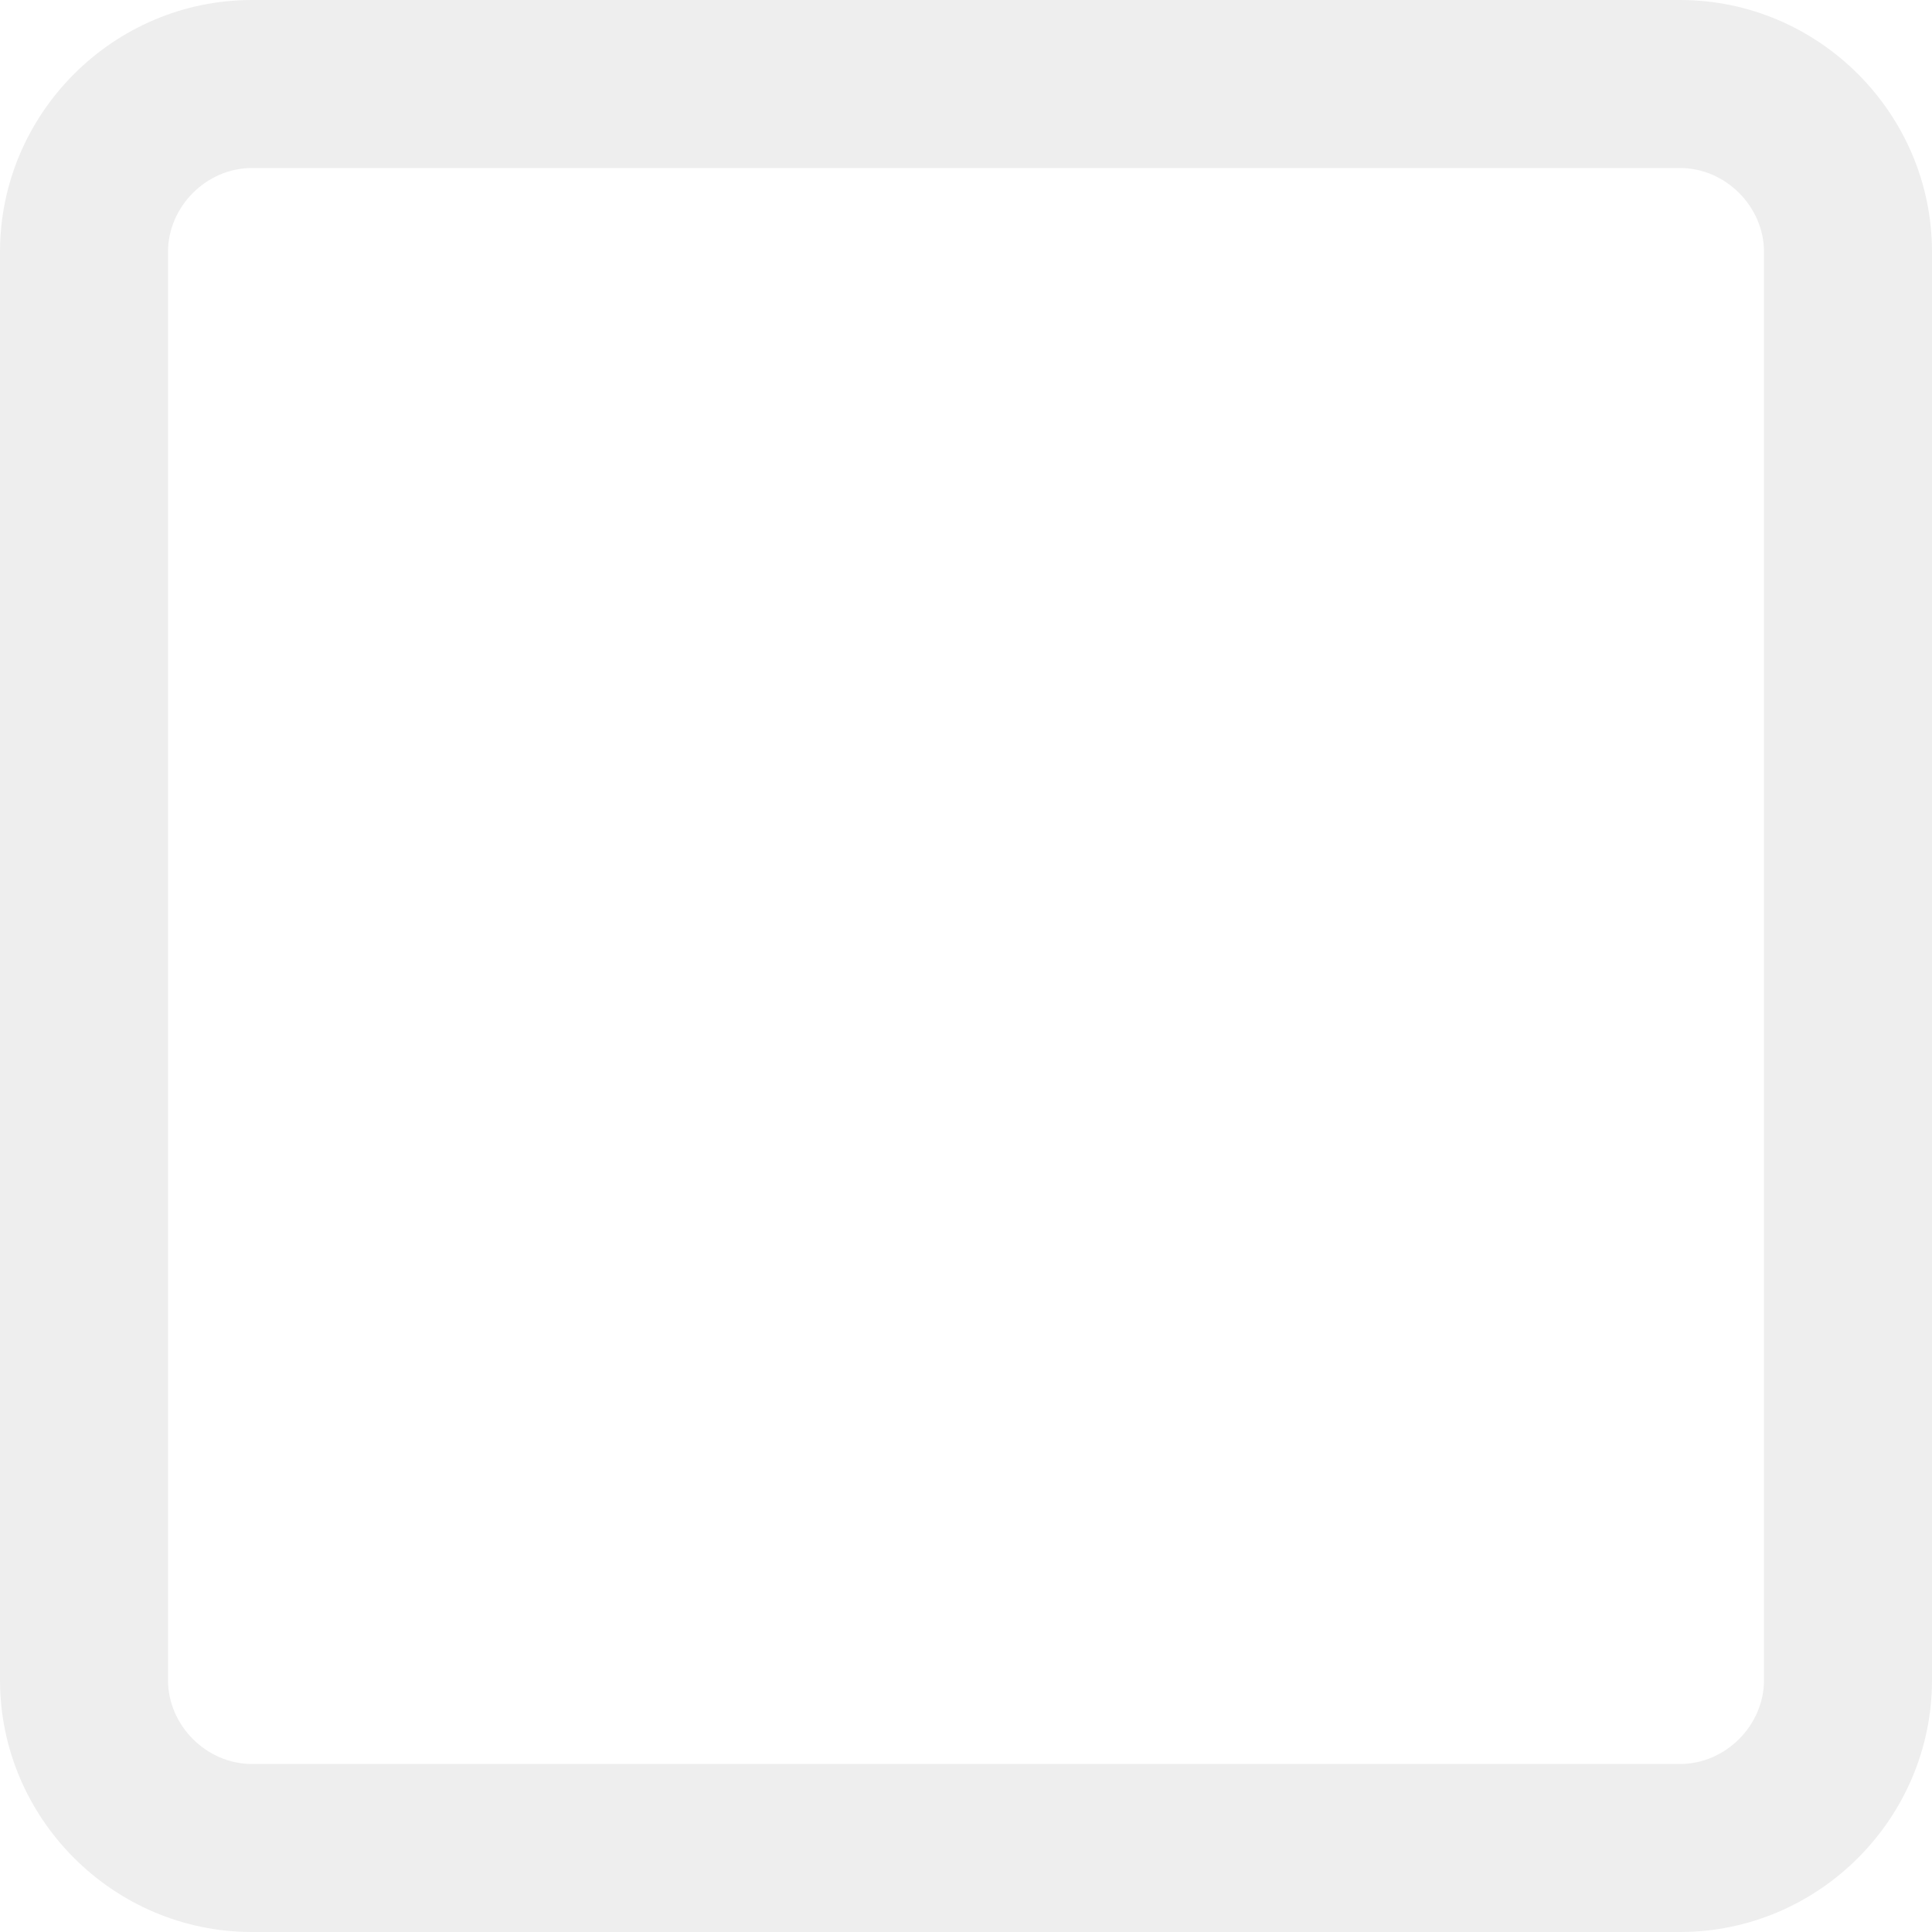
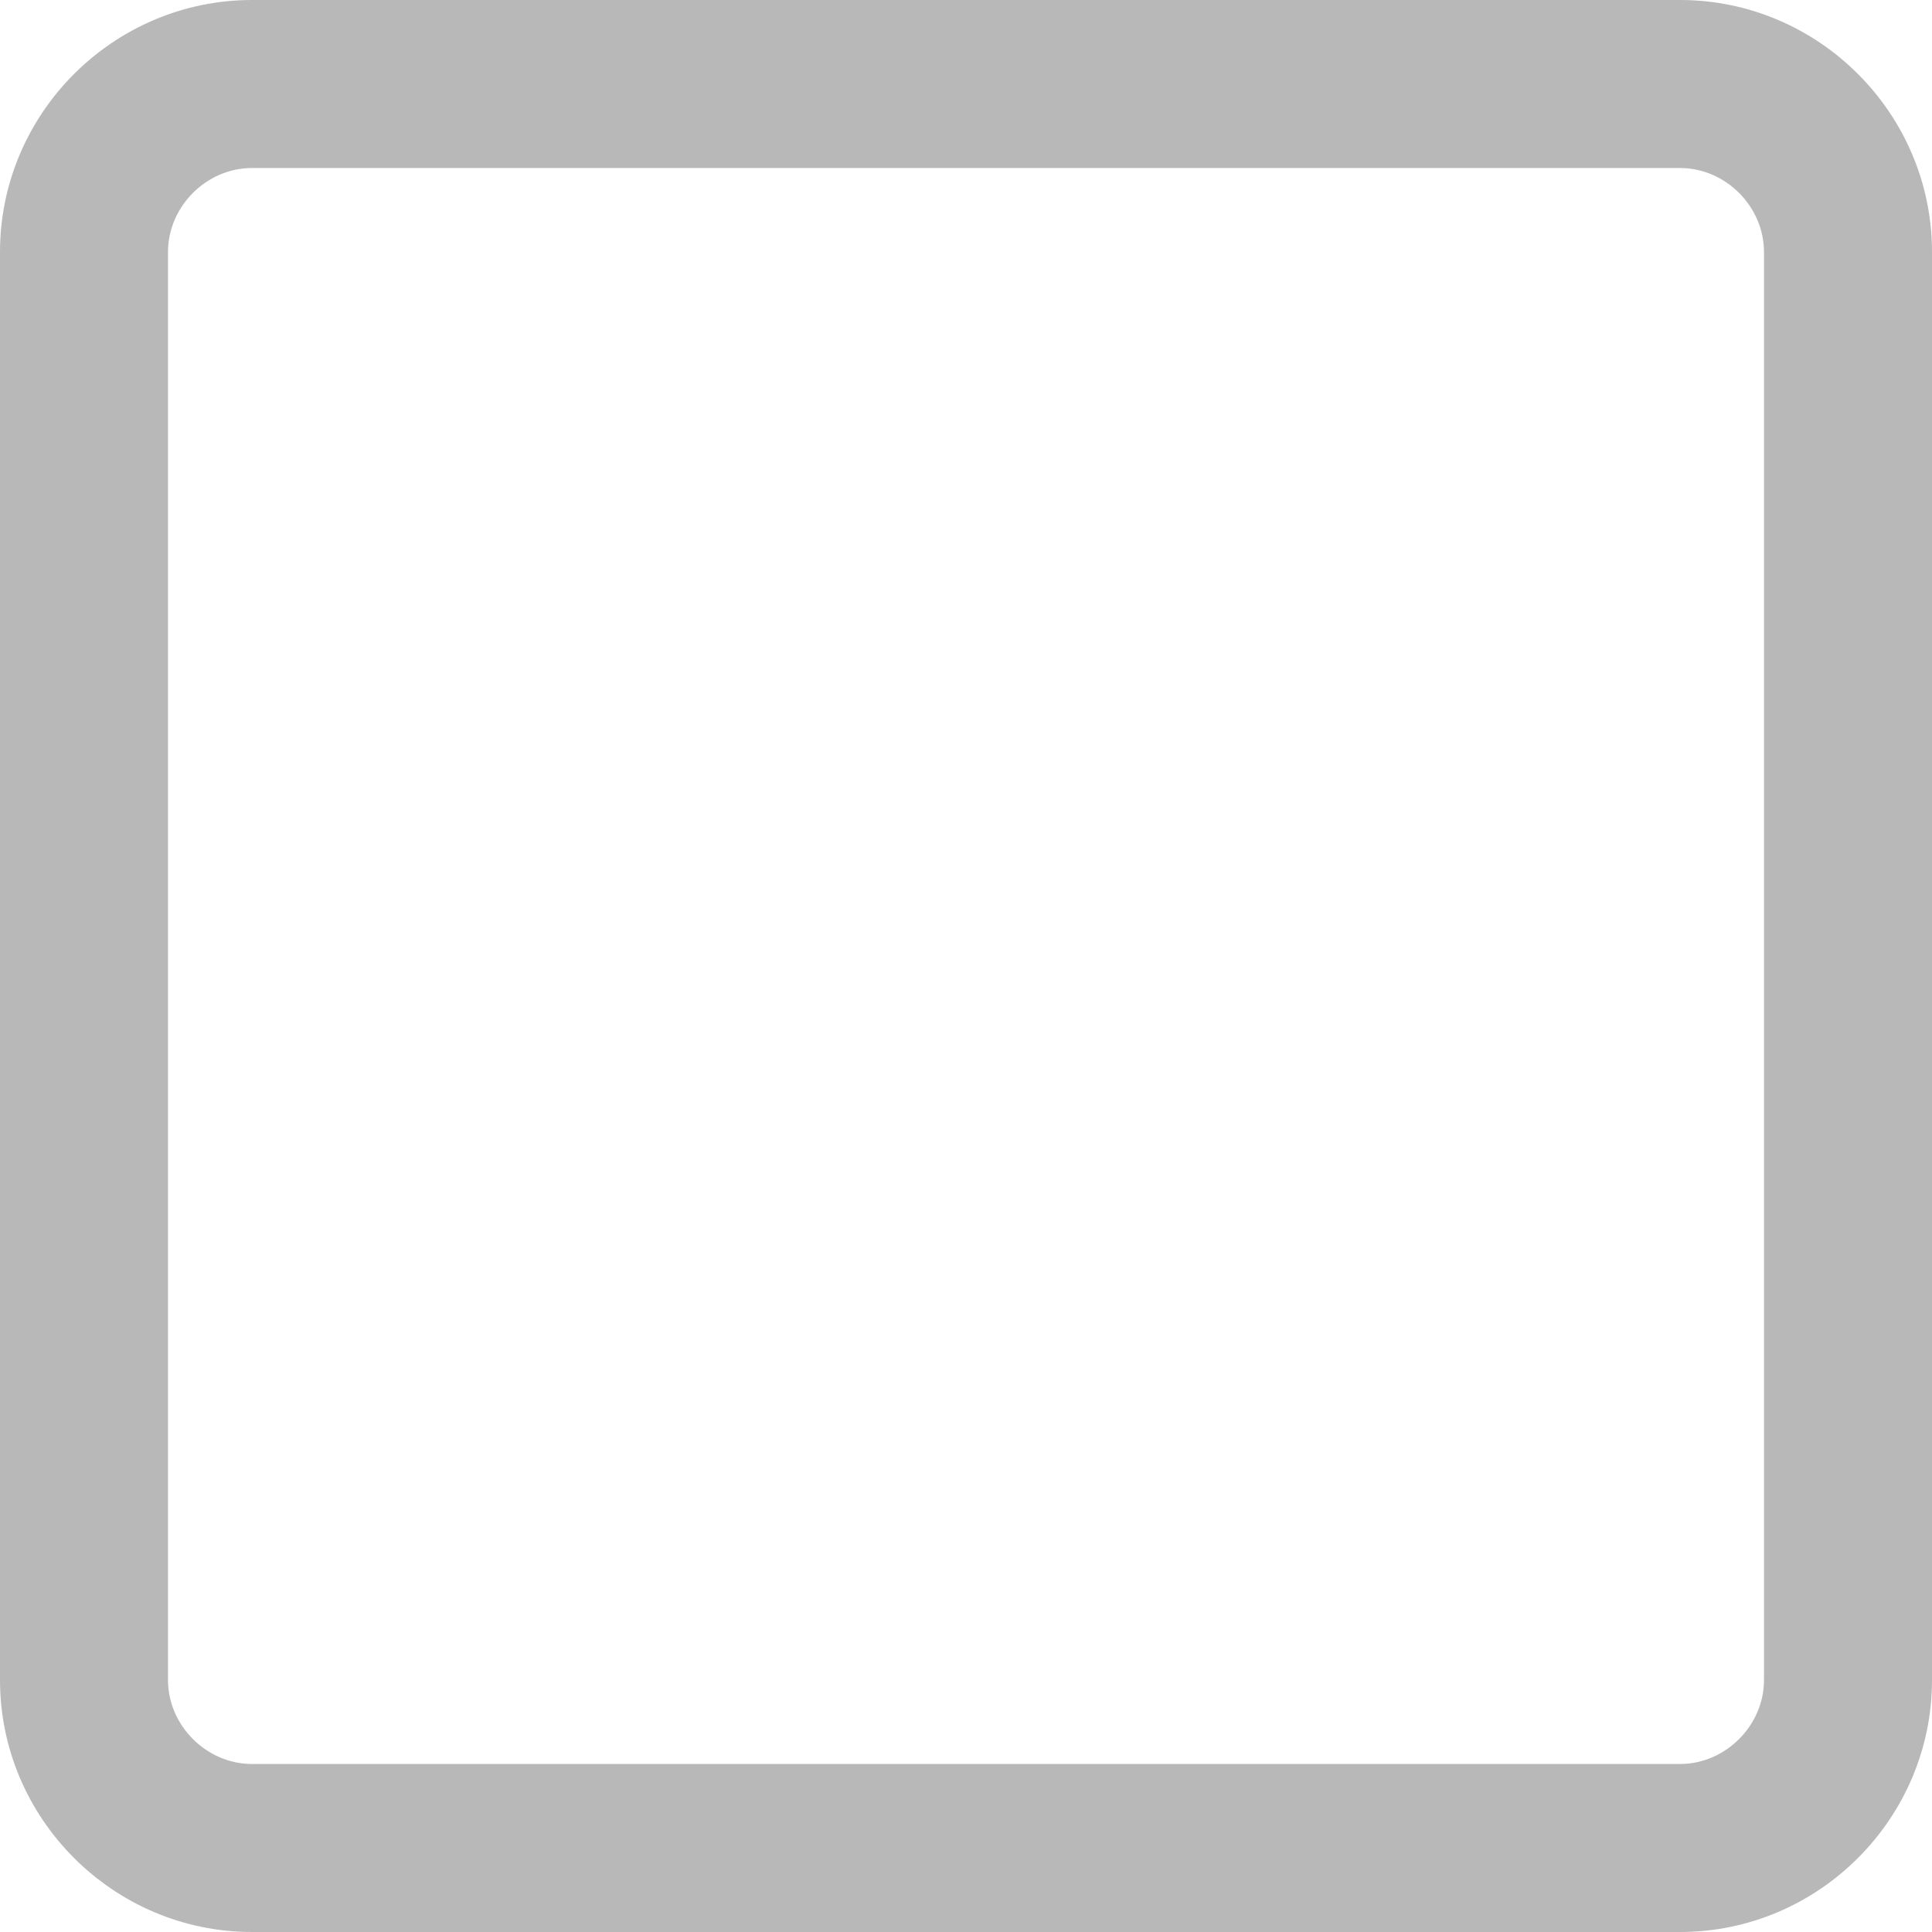
- <svg xmlns="http://www.w3.org/2000/svg" width="23" height="23" viewBox="0 0 23 23">
-   <path fill="#EEEEEE" d="M20 2c.542 0 1 .458 1 1v17c0 .542-.458 1-1 1H3c-.542 0-1-.458-1-1V3c0-.542.458-1 1-1h17m0-2H3C1.35 0 0 1.35 0 3v17c0 1.65 1.35 3 3 3h17c1.65 0 3-1.35 3-3V3c0-1.65-1.35-3-3-3z" />
+ <svg xmlns="http://www.w3.org/2000/svg" width="23" height="23" viewBox="0 0 23 23" fill="none">
+   <g opacity="0.4">
+     <path fill-rule="evenodd" clip-rule="evenodd" d="M3 0H20C21.65 0 23 1.35 23 3V20C23 21.65 21.65 23 20 23H3C1.35 23 0 21.65 0 20V3C0 1.35 1.35 0 3 0ZM21 3C21 2.458 20.542 2 20 2H3C2.458 2 2 2.458 2 3V20C2 20.542 2.458 21 3 21H20C20.542 21 21 20.542 21 20V3Z" fill="#4D4D4D" />
+   </g>
</svg>
